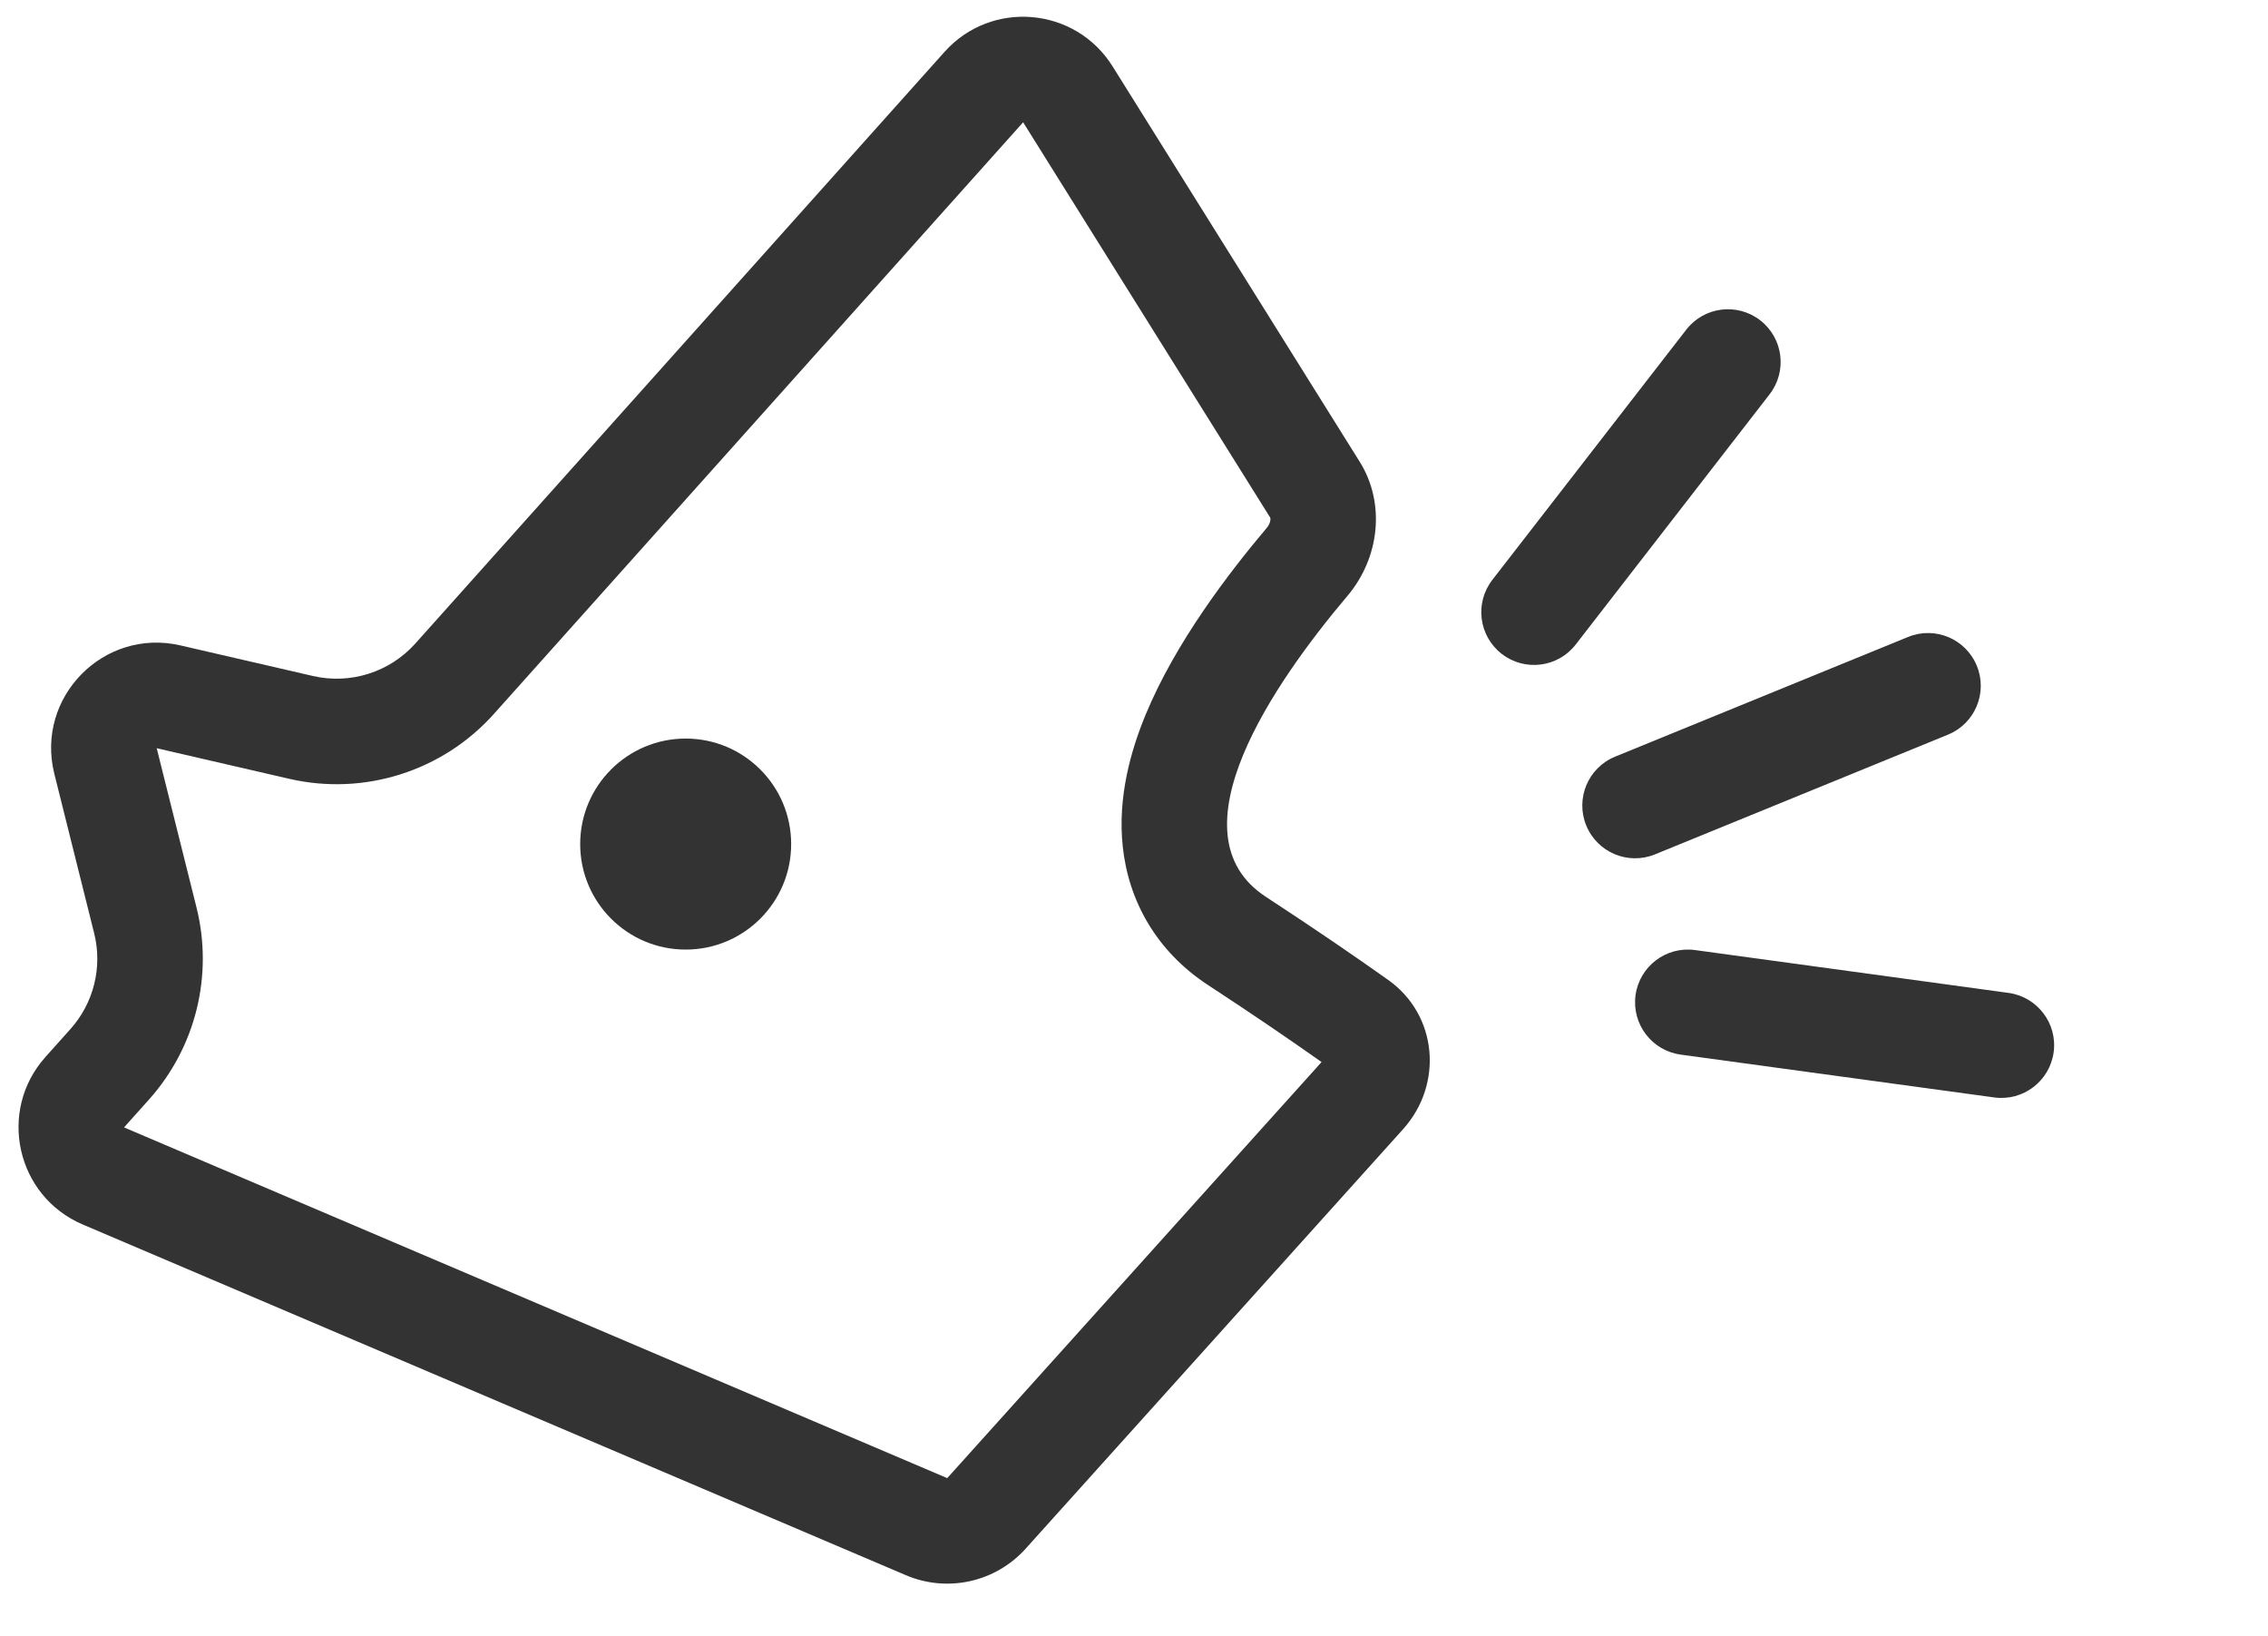
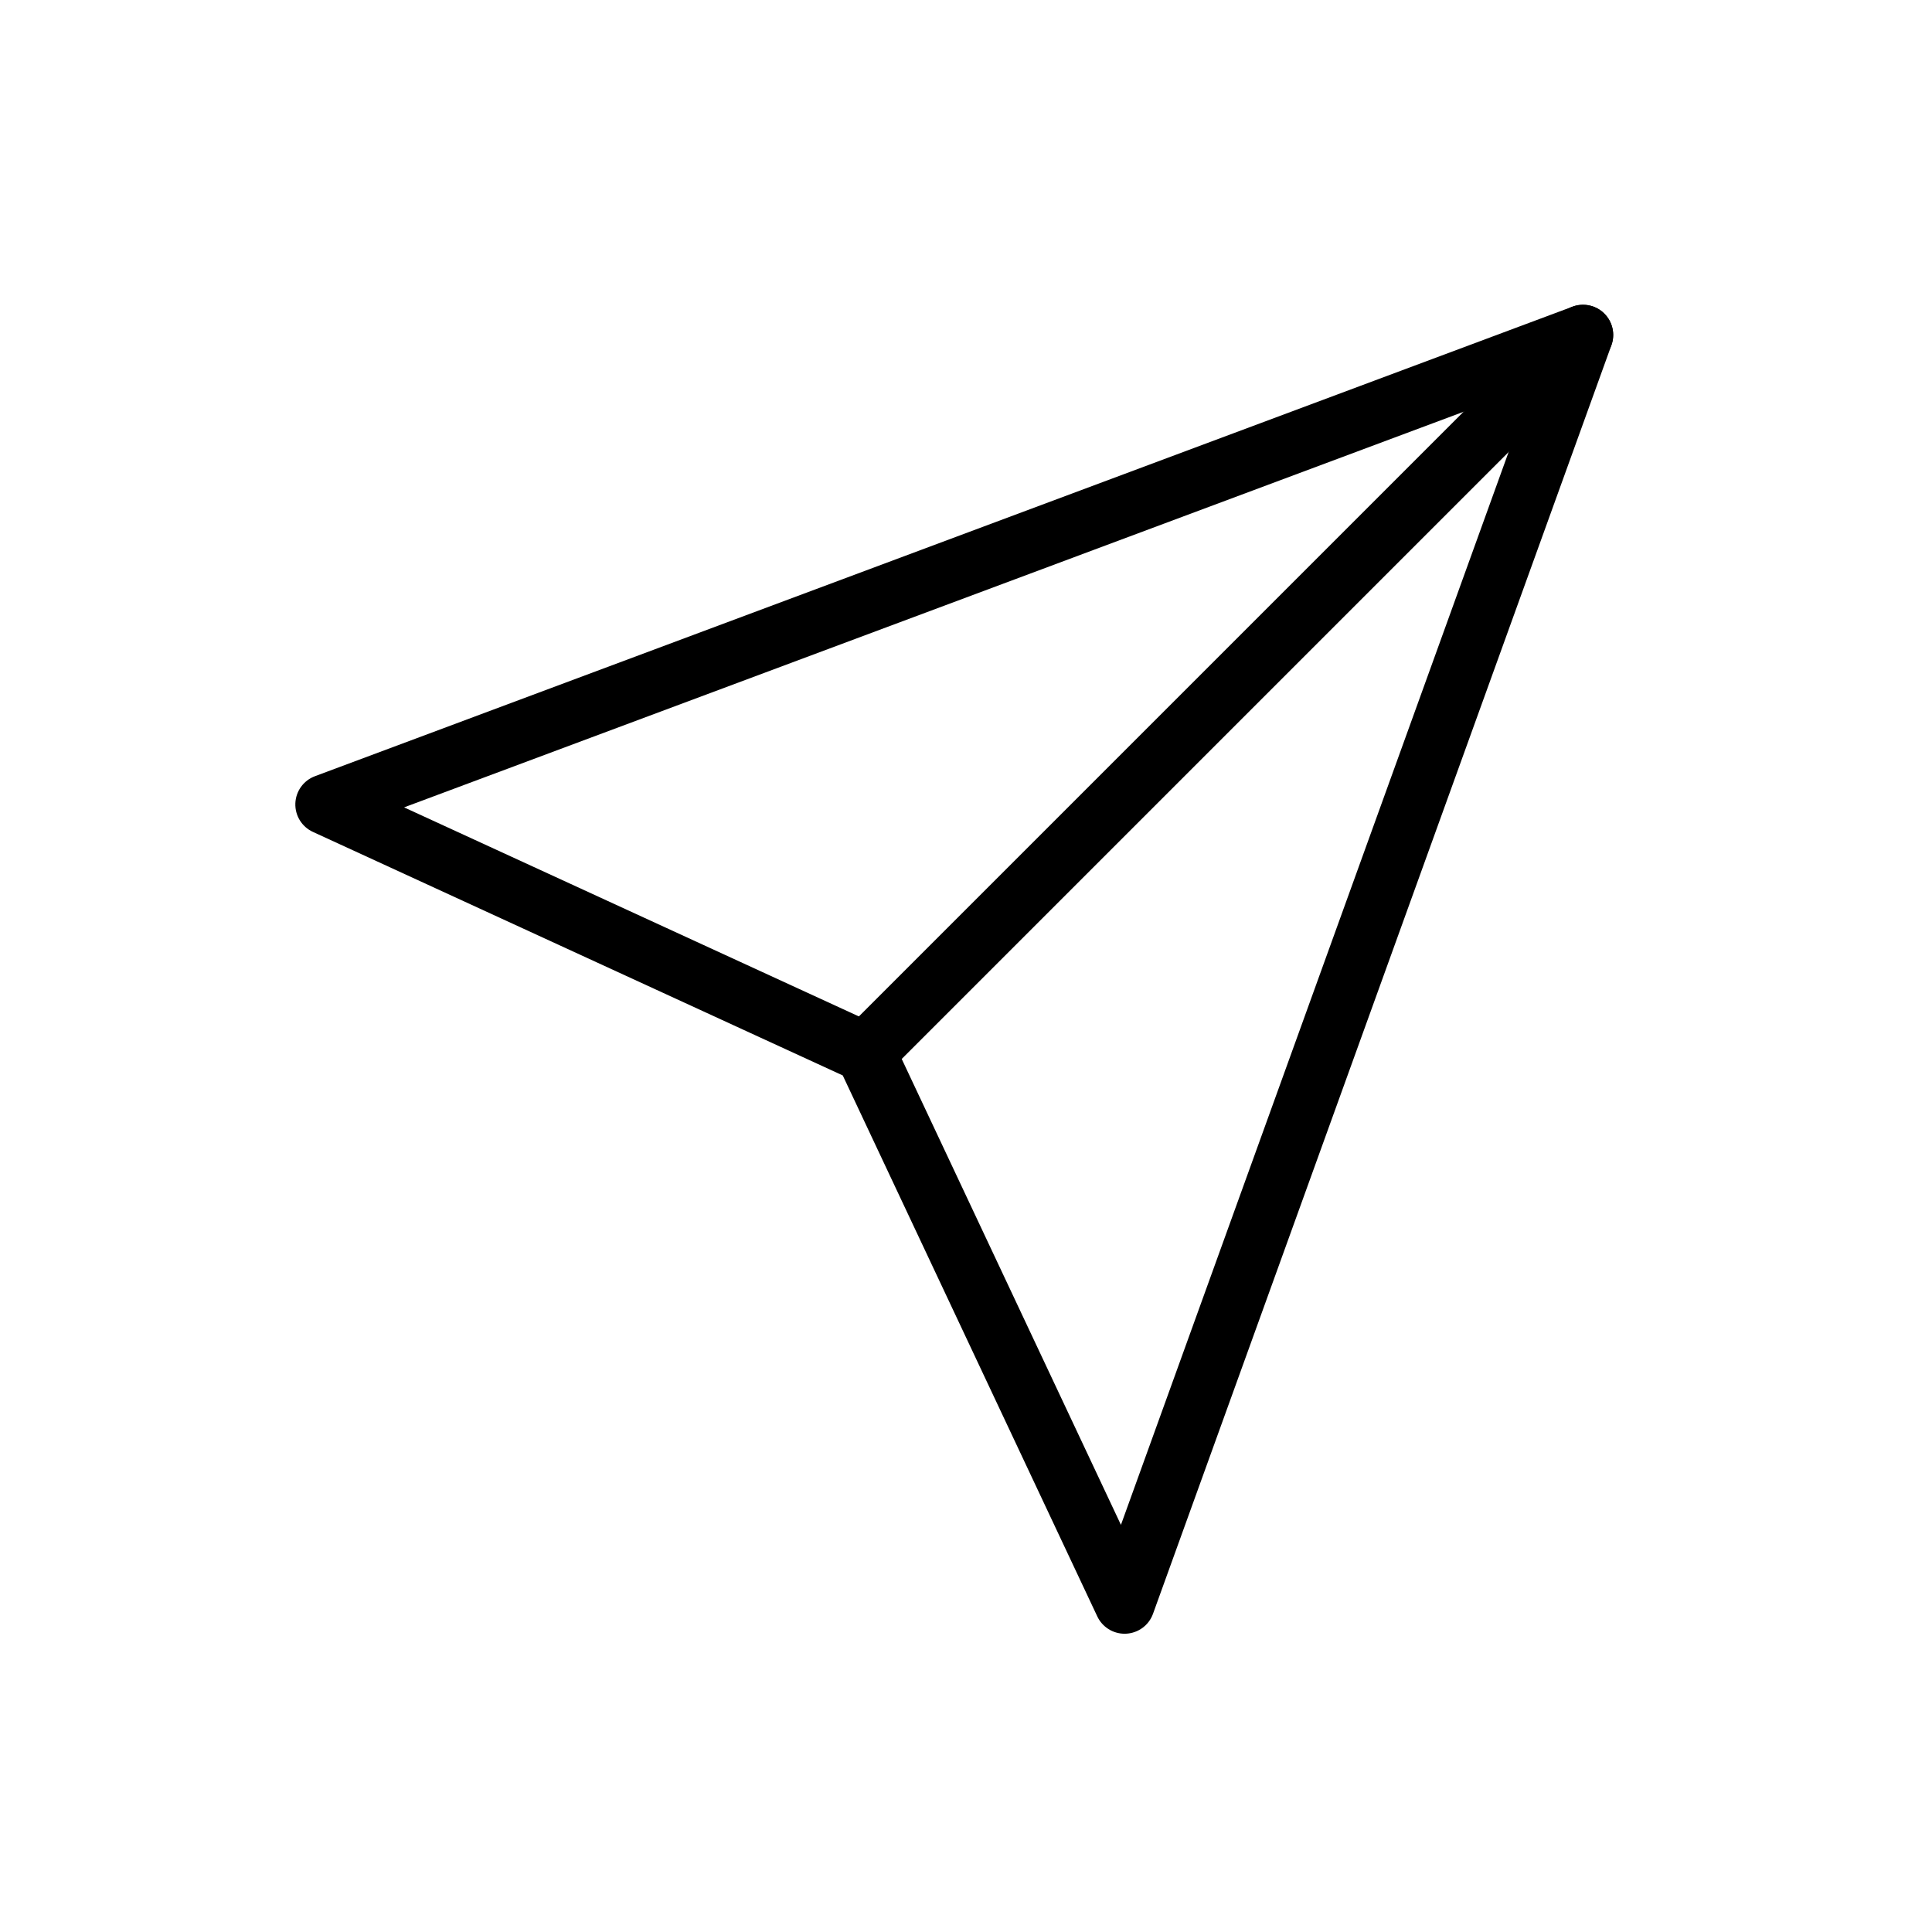
- <svg xmlns="http://www.w3.org/2000/svg" width="43" height="31" viewBox="0 0 43 31" fill="none">
-   <path fill-rule="evenodd" clip-rule="evenodd" d="M3.42 12.234C1.965 11.898 0.668 13.219 1.03 14.668L1.785 17.689C1.946 18.332 1.778 19.013 1.335 19.507L0.861 20.037C-0.052 21.058 0.308 22.674 1.568 23.211L17.175 29.859C17.961 30.194 18.873 29.992 19.445 29.357L26.602 21.404C27.369 20.551 27.255 19.239 26.319 18.575C25.706 18.14 24.931 17.608 24 17C22.168 15.803 24.168 12.926 25.548 11.294C26.153 10.578 26.275 9.545 25.778 8.751L21.094 1.258C20.387 0.128 18.795 -0.009 17.907 0.984L7.874 12.199C7.387 12.742 6.644 12.978 5.933 12.814L3.42 12.234ZM21.286 16.041C21.188 15.109 21.439 14.229 21.721 13.546C22.288 12.175 23.301 10.854 24.02 10.003C24.061 9.954 24.081 9.899 24.086 9.856C24.088 9.836 24.086 9.823 24.084 9.818C24.084 9.813 24.083 9.812 24.082 9.811L19.398 2.318L9.364 13.533C8.392 14.619 6.905 15.091 5.484 14.763L2.971 14.183L3.726 17.203C4.047 18.49 3.71 19.852 2.826 20.841L2.352 21.371L17.959 28.019L25.056 20.132C24.48 19.725 23.762 19.233 22.906 18.674C21.927 18.034 21.395 17.081 21.286 16.041Z" fill="#333333" />
-   <path d="M15 16C15 17.105 14.105 18 13 18C11.896 18 11 17.105 11 16C11 14.896 11.896 14 13 14C14.105 14 15 14.896 15 16Z" fill="#333333" />
-   <g>
-     <path fill-rule="evenodd" clip-rule="evenodd" d="M33.373 6.072C33.809 6.41 33.889 7.038 33.55 7.475L29.875 12.217C29.537 12.654 28.908 12.733 28.472 12.395C28.035 12.056 27.956 11.428 28.294 10.992L31.97 6.25C32.308 5.813 32.936 5.733 33.373 6.072Z" fill="#333333" />
-     <path fill-rule="evenodd" clip-rule="evenodd" d="M38.936 19.947C38.861 20.494 38.357 20.877 37.81 20.803L31.865 19.991C31.318 19.916 30.935 19.412 31.009 18.865C31.084 18.317 31.588 17.934 32.136 18.009L38.08 18.821C38.627 18.896 39.011 19.4 38.936 19.947Z" fill="#333333" />
-     <path fill-rule="evenodd" clip-rule="evenodd" d="M37.48 12.622C37.689 13.133 37.444 13.717 36.932 13.926L31.378 16.195C30.867 16.404 30.283 16.159 30.074 15.647C29.865 15.136 30.11 14.552 30.622 14.343L36.176 12.074C36.687 11.865 37.271 12.11 37.48 12.622Z" fill="#333333" />
-   </g>
+ <svg xmlns="http://www.w3.org/2000/svg" enable-background="new 0 0 32 32" height="32px" id="Layer_1" version="1.1" viewBox="0 0 128 128" width="32px" xml:space="preserve">
+   <path d="M74.508,108.239c-0.772,0-1.479-0.445-1.81-1.148l-16.863-35.84L20.732,55.116c-0.734-0.337-1.193-1.083-1.164-1.891  c0.03-0.808,0.543-1.518,1.3-1.8l83.312-31.107c0.729-0.271,1.552-0.096,2.105,0.452c0.555,0.548,0.739,1.369,0.475,2.102  l-30.371,84.047c-0.274,0.761-0.98,1.28-1.788,1.318C74.569,108.238,74.538,108.239,74.508,108.239z M26.772,53.49l31.396,14.432  c0.429,0.197,0.774,0.539,0.975,0.965l15.122,32.139l27.264-75.448L26.772,53.49z" />
+   <path d="M57.334,71.738c-0.512,0-1.023-0.195-1.414-0.586c-0.781-0.78-0.781-2.047,0-2.828l47.545-47.546  c0.781-0.781,2.047-0.781,2.828,0c0.781,0.781,0.781,2.047,0,2.828L58.748,71.152C58.357,71.543,57.846,71.738,57.334,71.738z" />
</svg>
